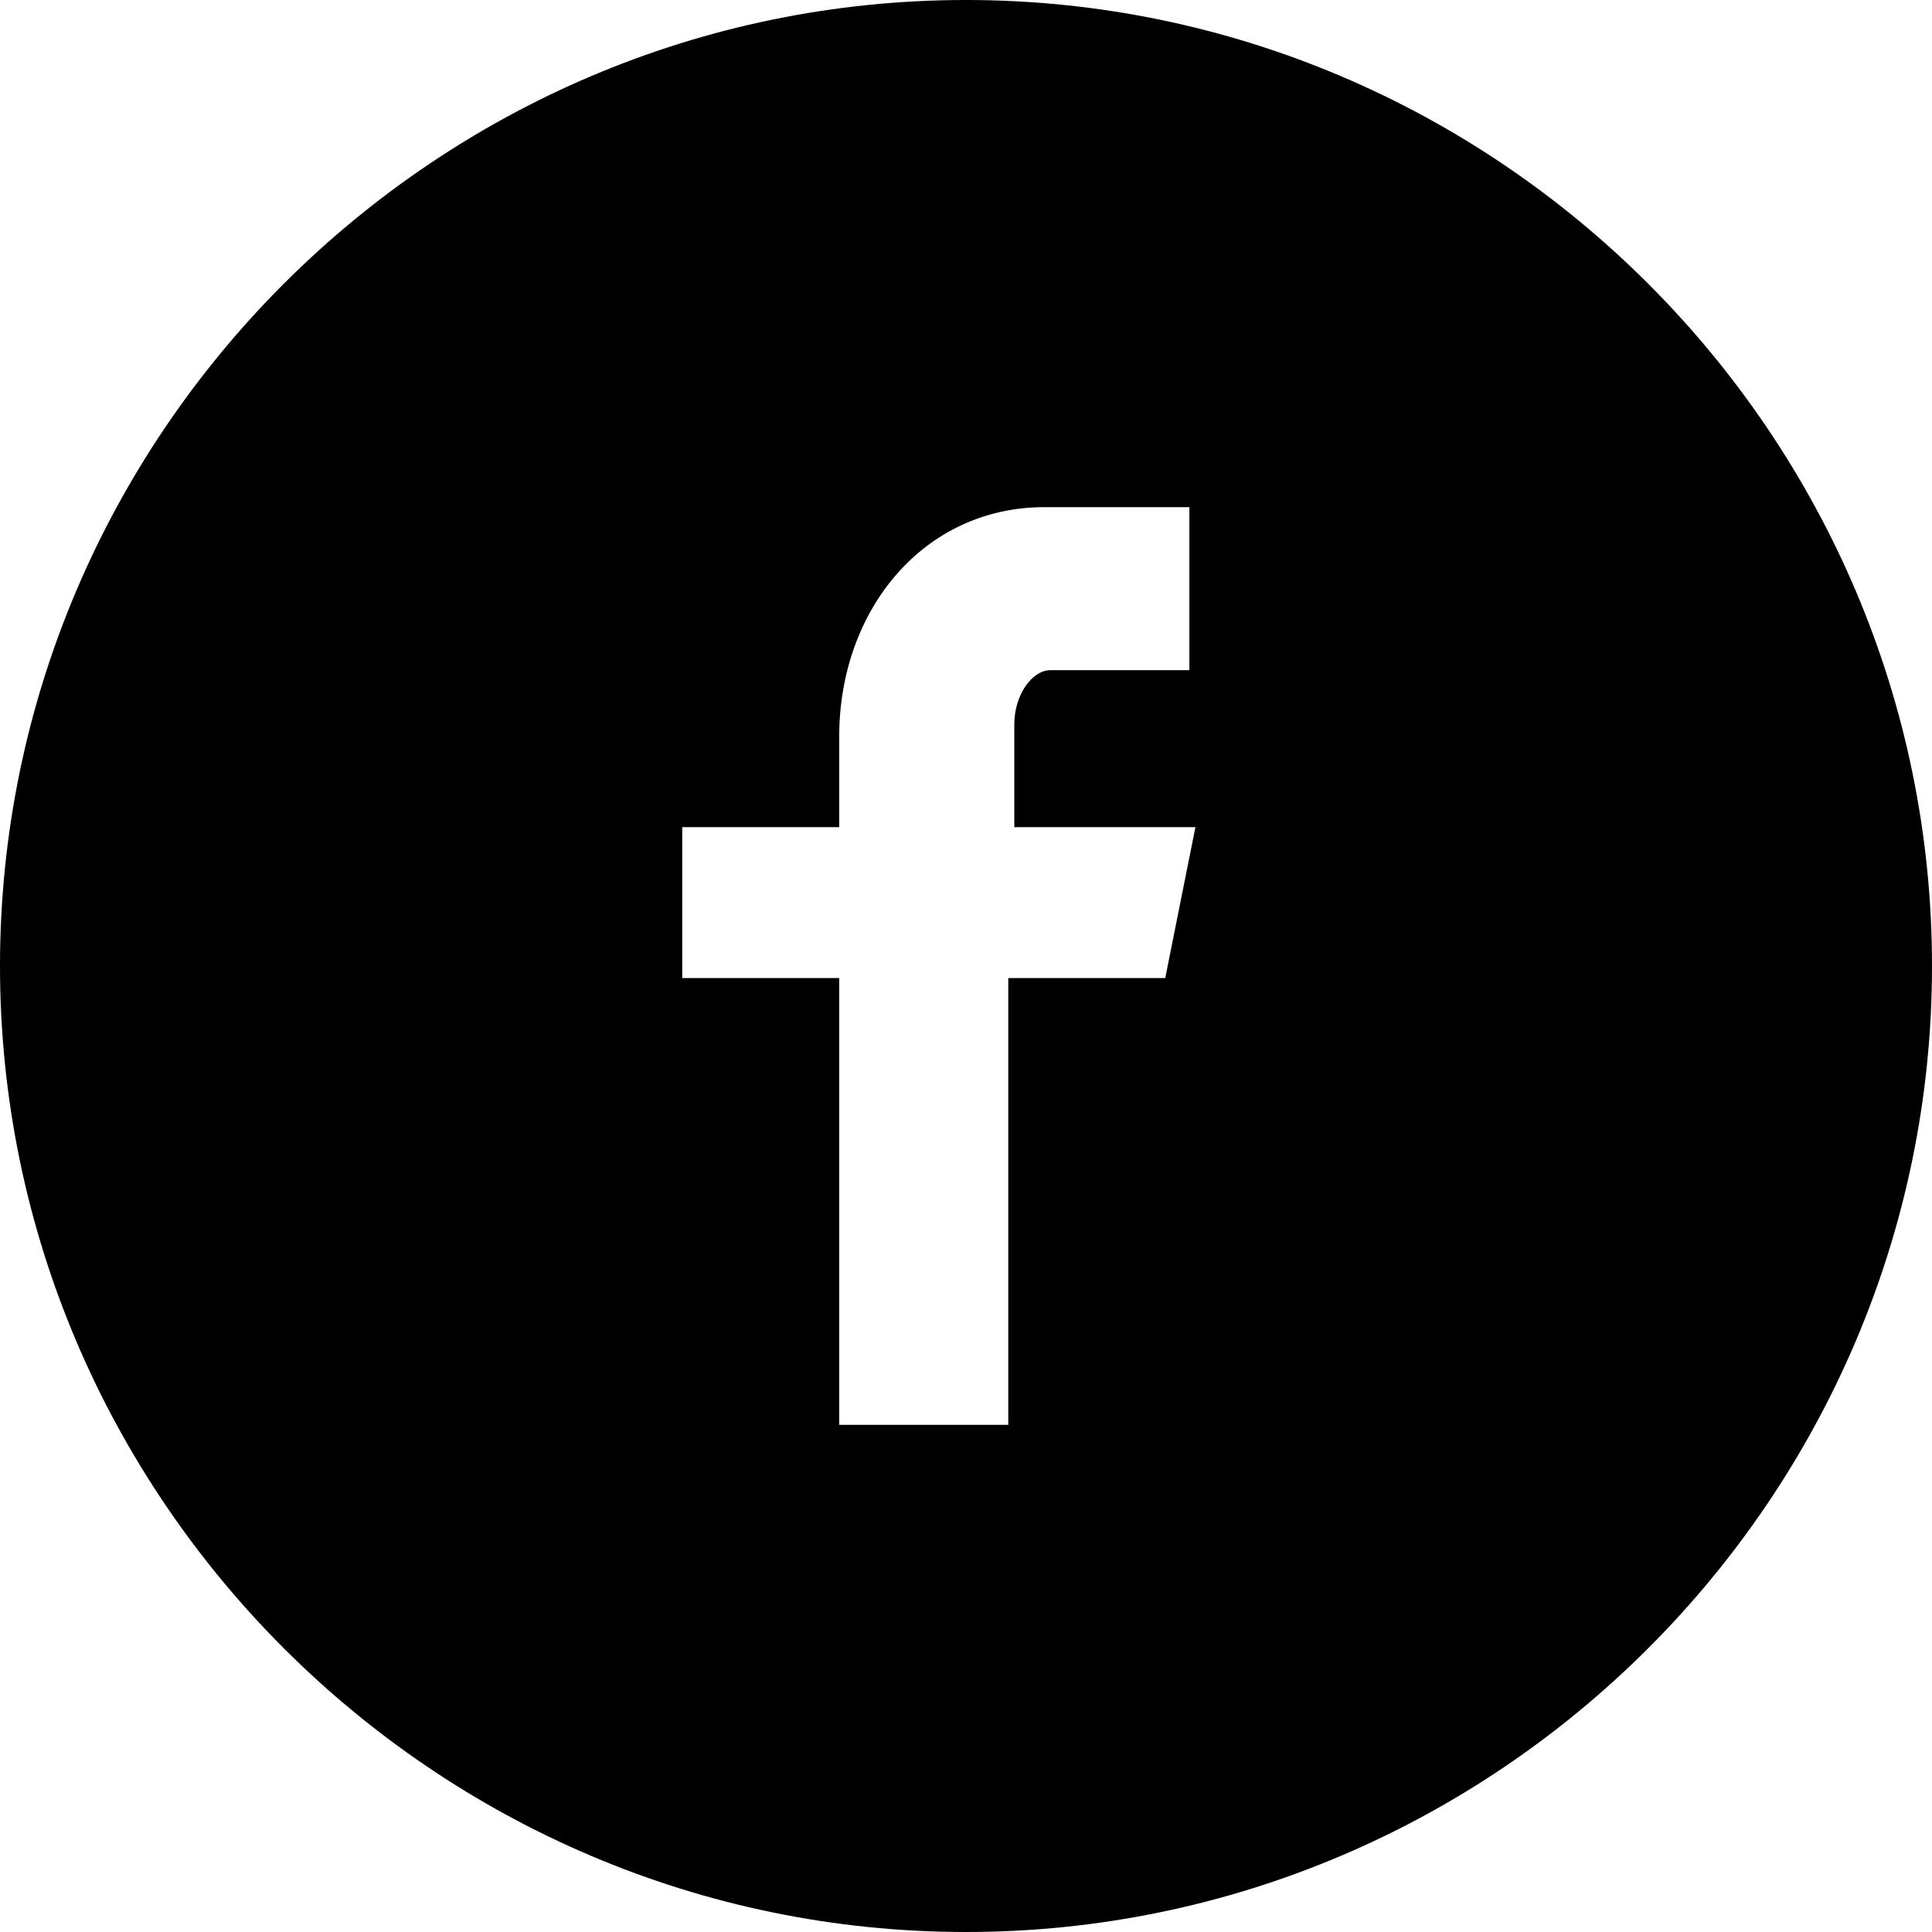
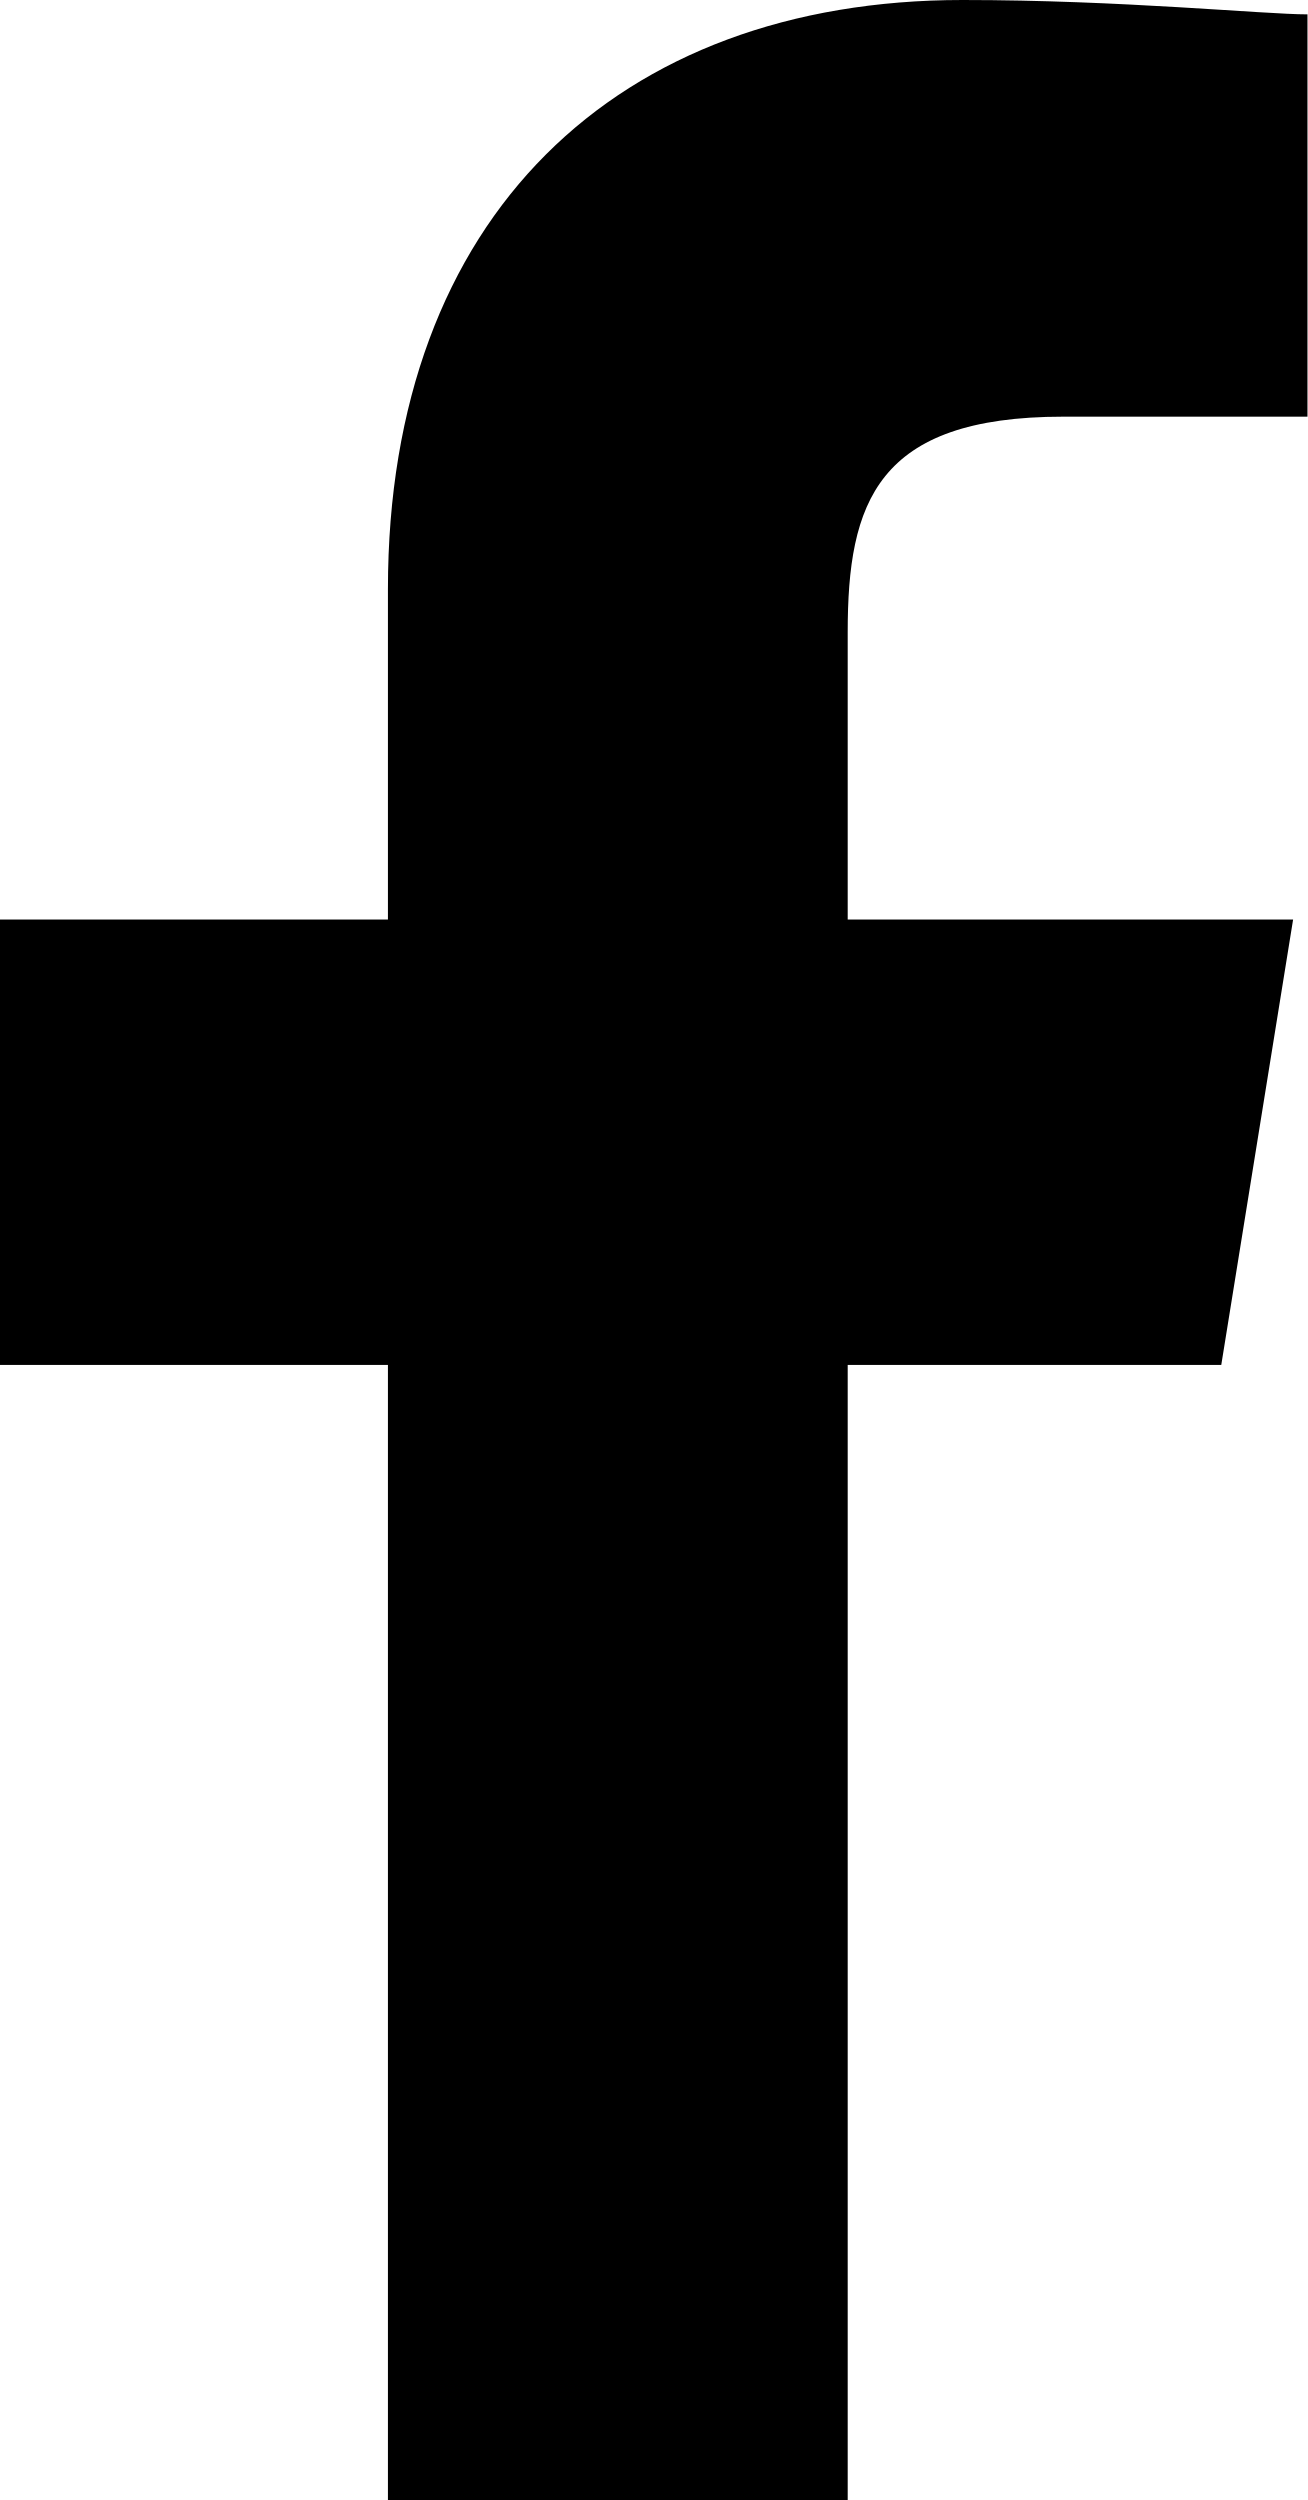
- <svg xmlns="http://www.w3.org/2000/svg" version="1.0" id="Calque_1" x="0px" y="0px" viewBox="0 0 32 32" style="enable-background:new 0 0 32 32;" xml:space="preserve">
-   <path d="M16,0C7.2,0,0,7.2,0,16s7.2,16,16,16s16-7.2,16-16S24.8,0,16,0z M19.8,11.1h-2.4c-0.3,0-0.6,0.4-0.6,0.9v1.7h3l-0.5,2.5  h-2.6v7.4h-2.8v-7.4h-2.6v-2.5h2.6v-1.5c0-2.1,1.4-3.8,3.4-3.8h2.4V11.1z" />
+ <svg xmlns="http://www.w3.org/2000/svg" version="1.1" id="Calque_1" x="0px" y="0px" viewBox="0 0 9.1 17.4" style="enable-background:new 0 0 9.1 17.4;" xml:space="preserve">
+   <g>
+     <path d="M9,2.9H7.4c-1.3,0-1.5,0.6-1.5,1.5v2H9L8.5,9.5H5.9v7.9H2.7V9.5H0V6.4h2.7V4.1c0-2.6,1.6-4.1,4-4.1c1.1,0,2.1,0.1,2.4,0.1   v2.8H9z" />
+   </g>
</svg>
